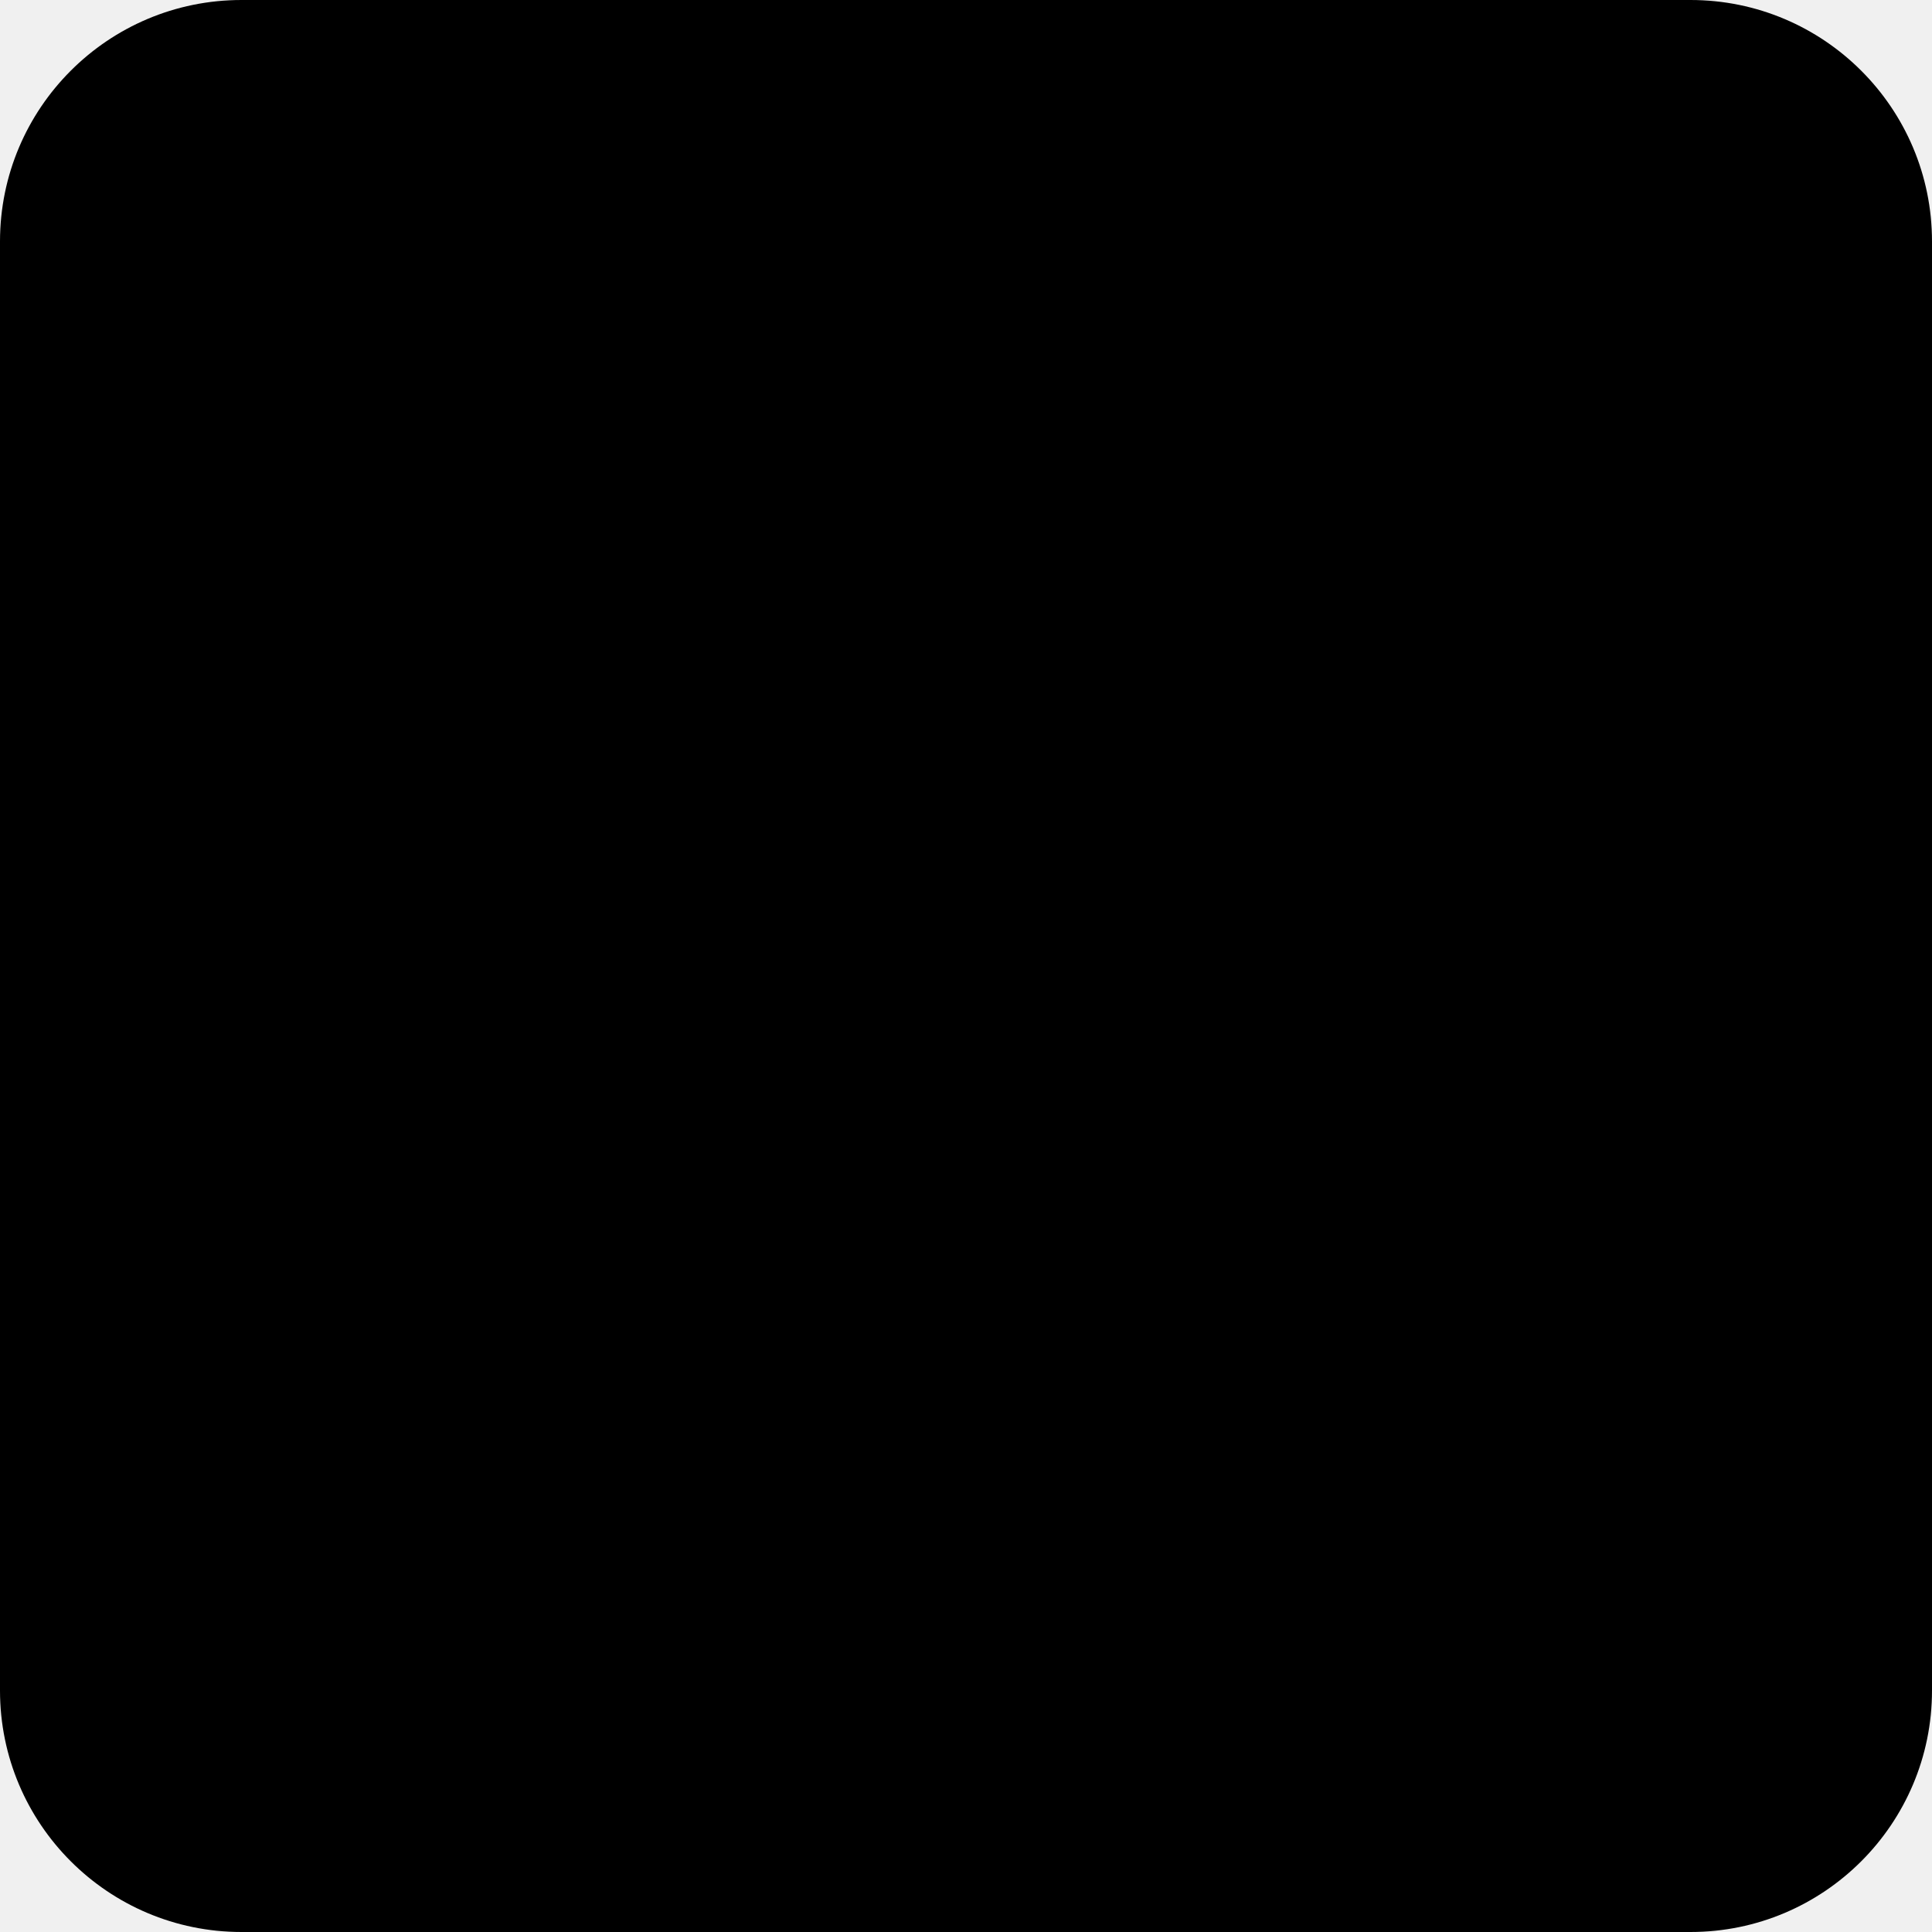
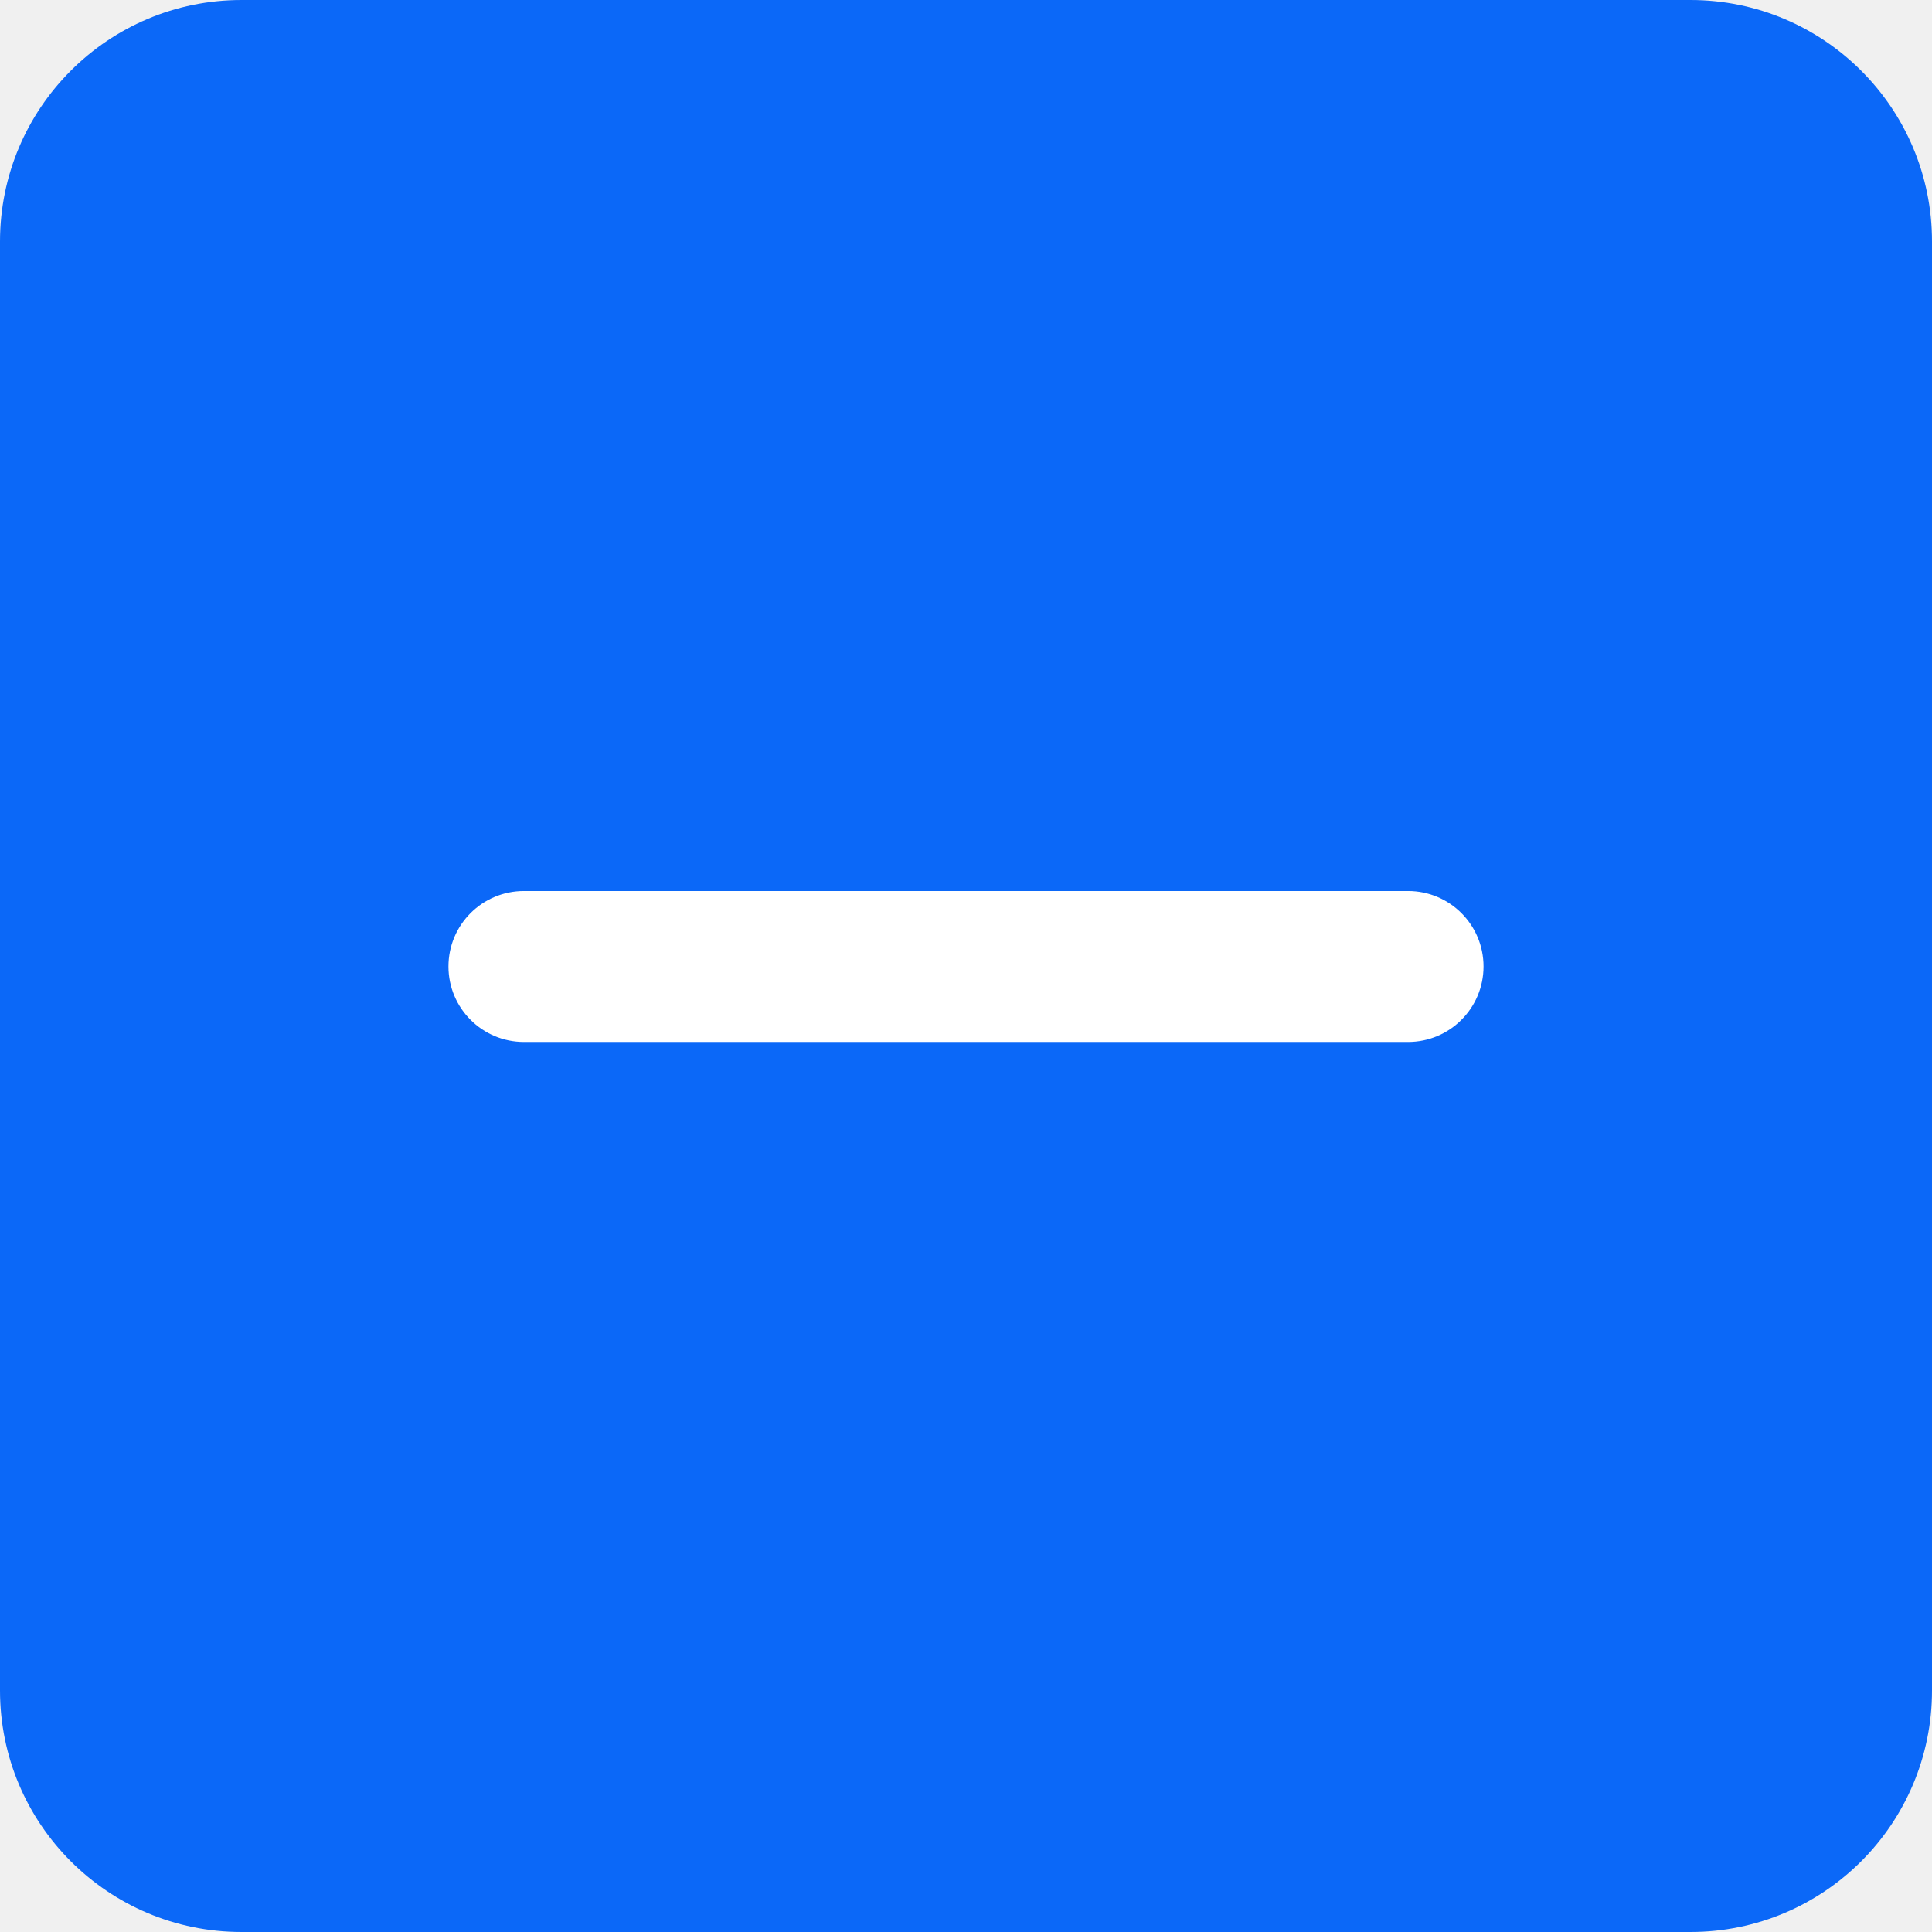
- <svg xmlns="http://www.w3.org/2000/svg" width="16" height="16" viewBox="0 0 16 16">
-   <path d="M0 2a2 2 0 0 1 2-2h12a2 2 0 0 1 2 2v12a2 2 0 0 1-2 2H2a2 2 0 0 1-2-2V2Z" />
-   <path d="M12.286 8.004a.625.625 0 0 0-.625-.625H4.339a.625.625 0 0 0 0 1.25h7.322c.345 0 .625-.28.625-.625Z" />
+ <svg xmlns="http://www.w3.org/2000/svg" width="16" height="16" fill="none" viewBox="0 0 16 16">
+   <path fill="#0B68F8" d="M0 2a2 2 0 0 1 2-2h12a2 2 0 0 1 2 2v12a2 2 0 0 1-2 2H2a2 2 0 0 1-2-2V2Z" />
+   <path fill="#fff" d="M12.286 8.004a.625.625 0 0 0-.625-.625H4.339a.625.625 0 0 0 0 1.25h7.322c.345 0 .625-.28.625-.625Z" />
</svg>
